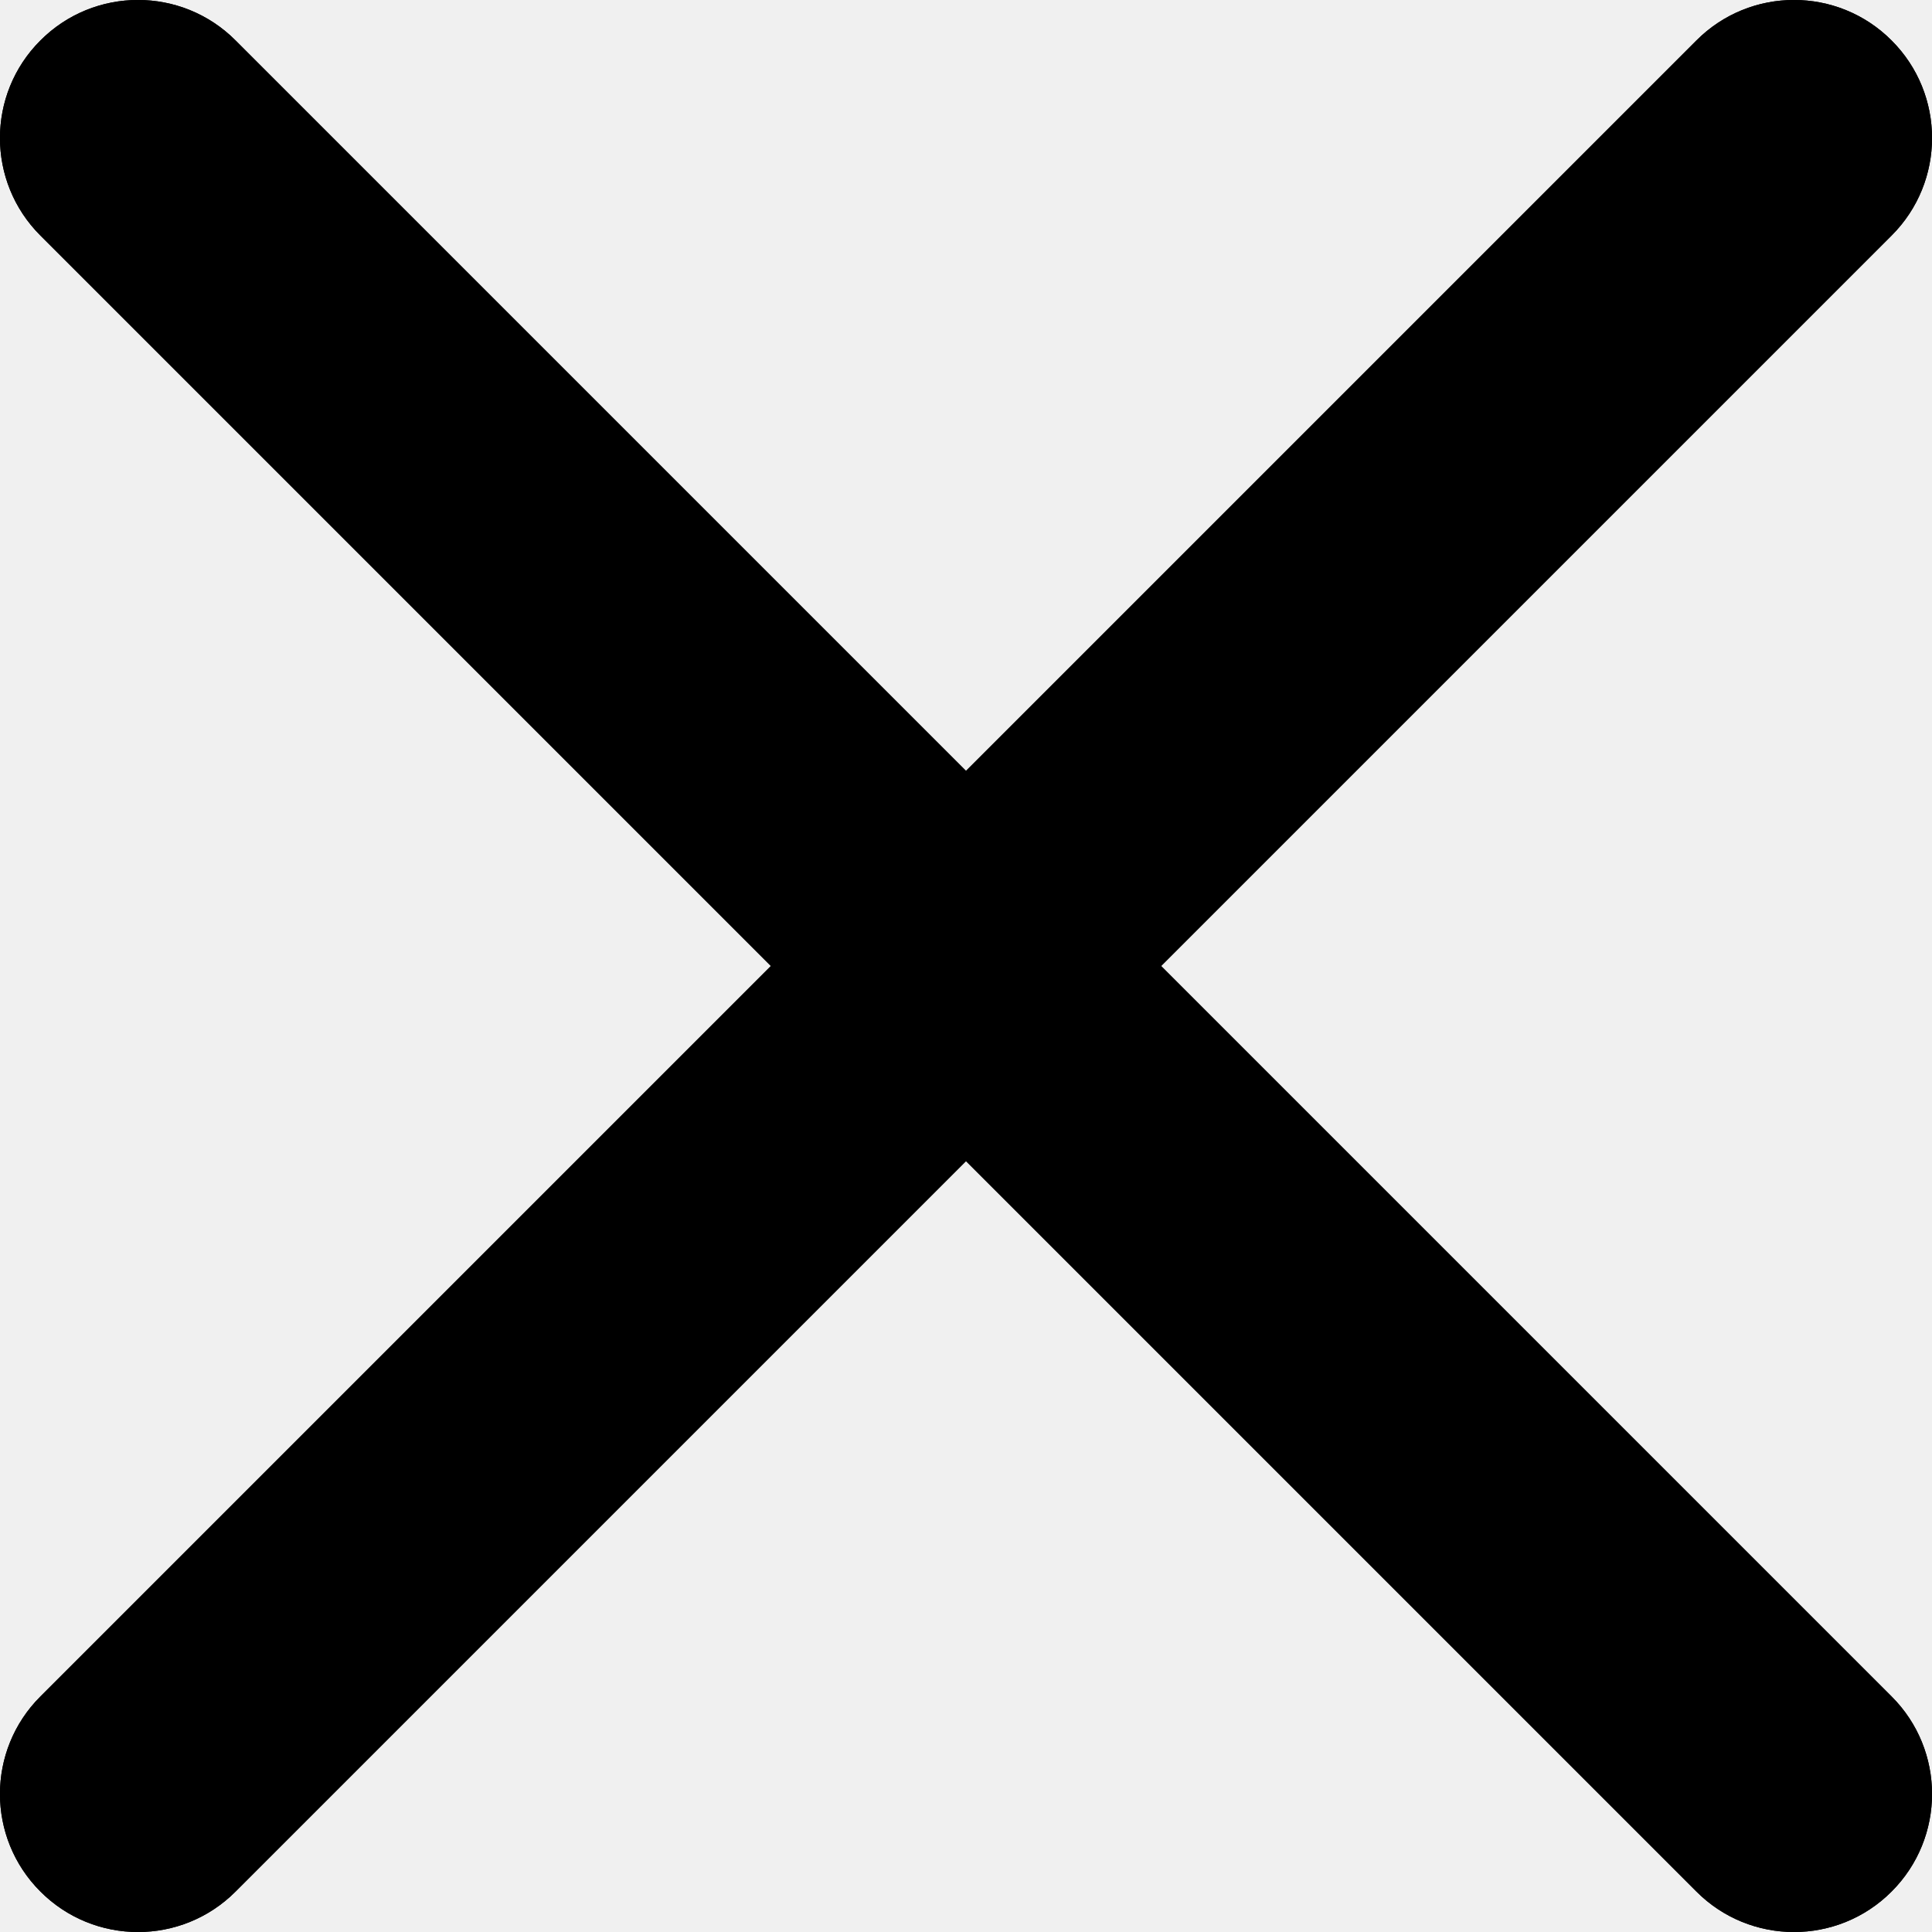
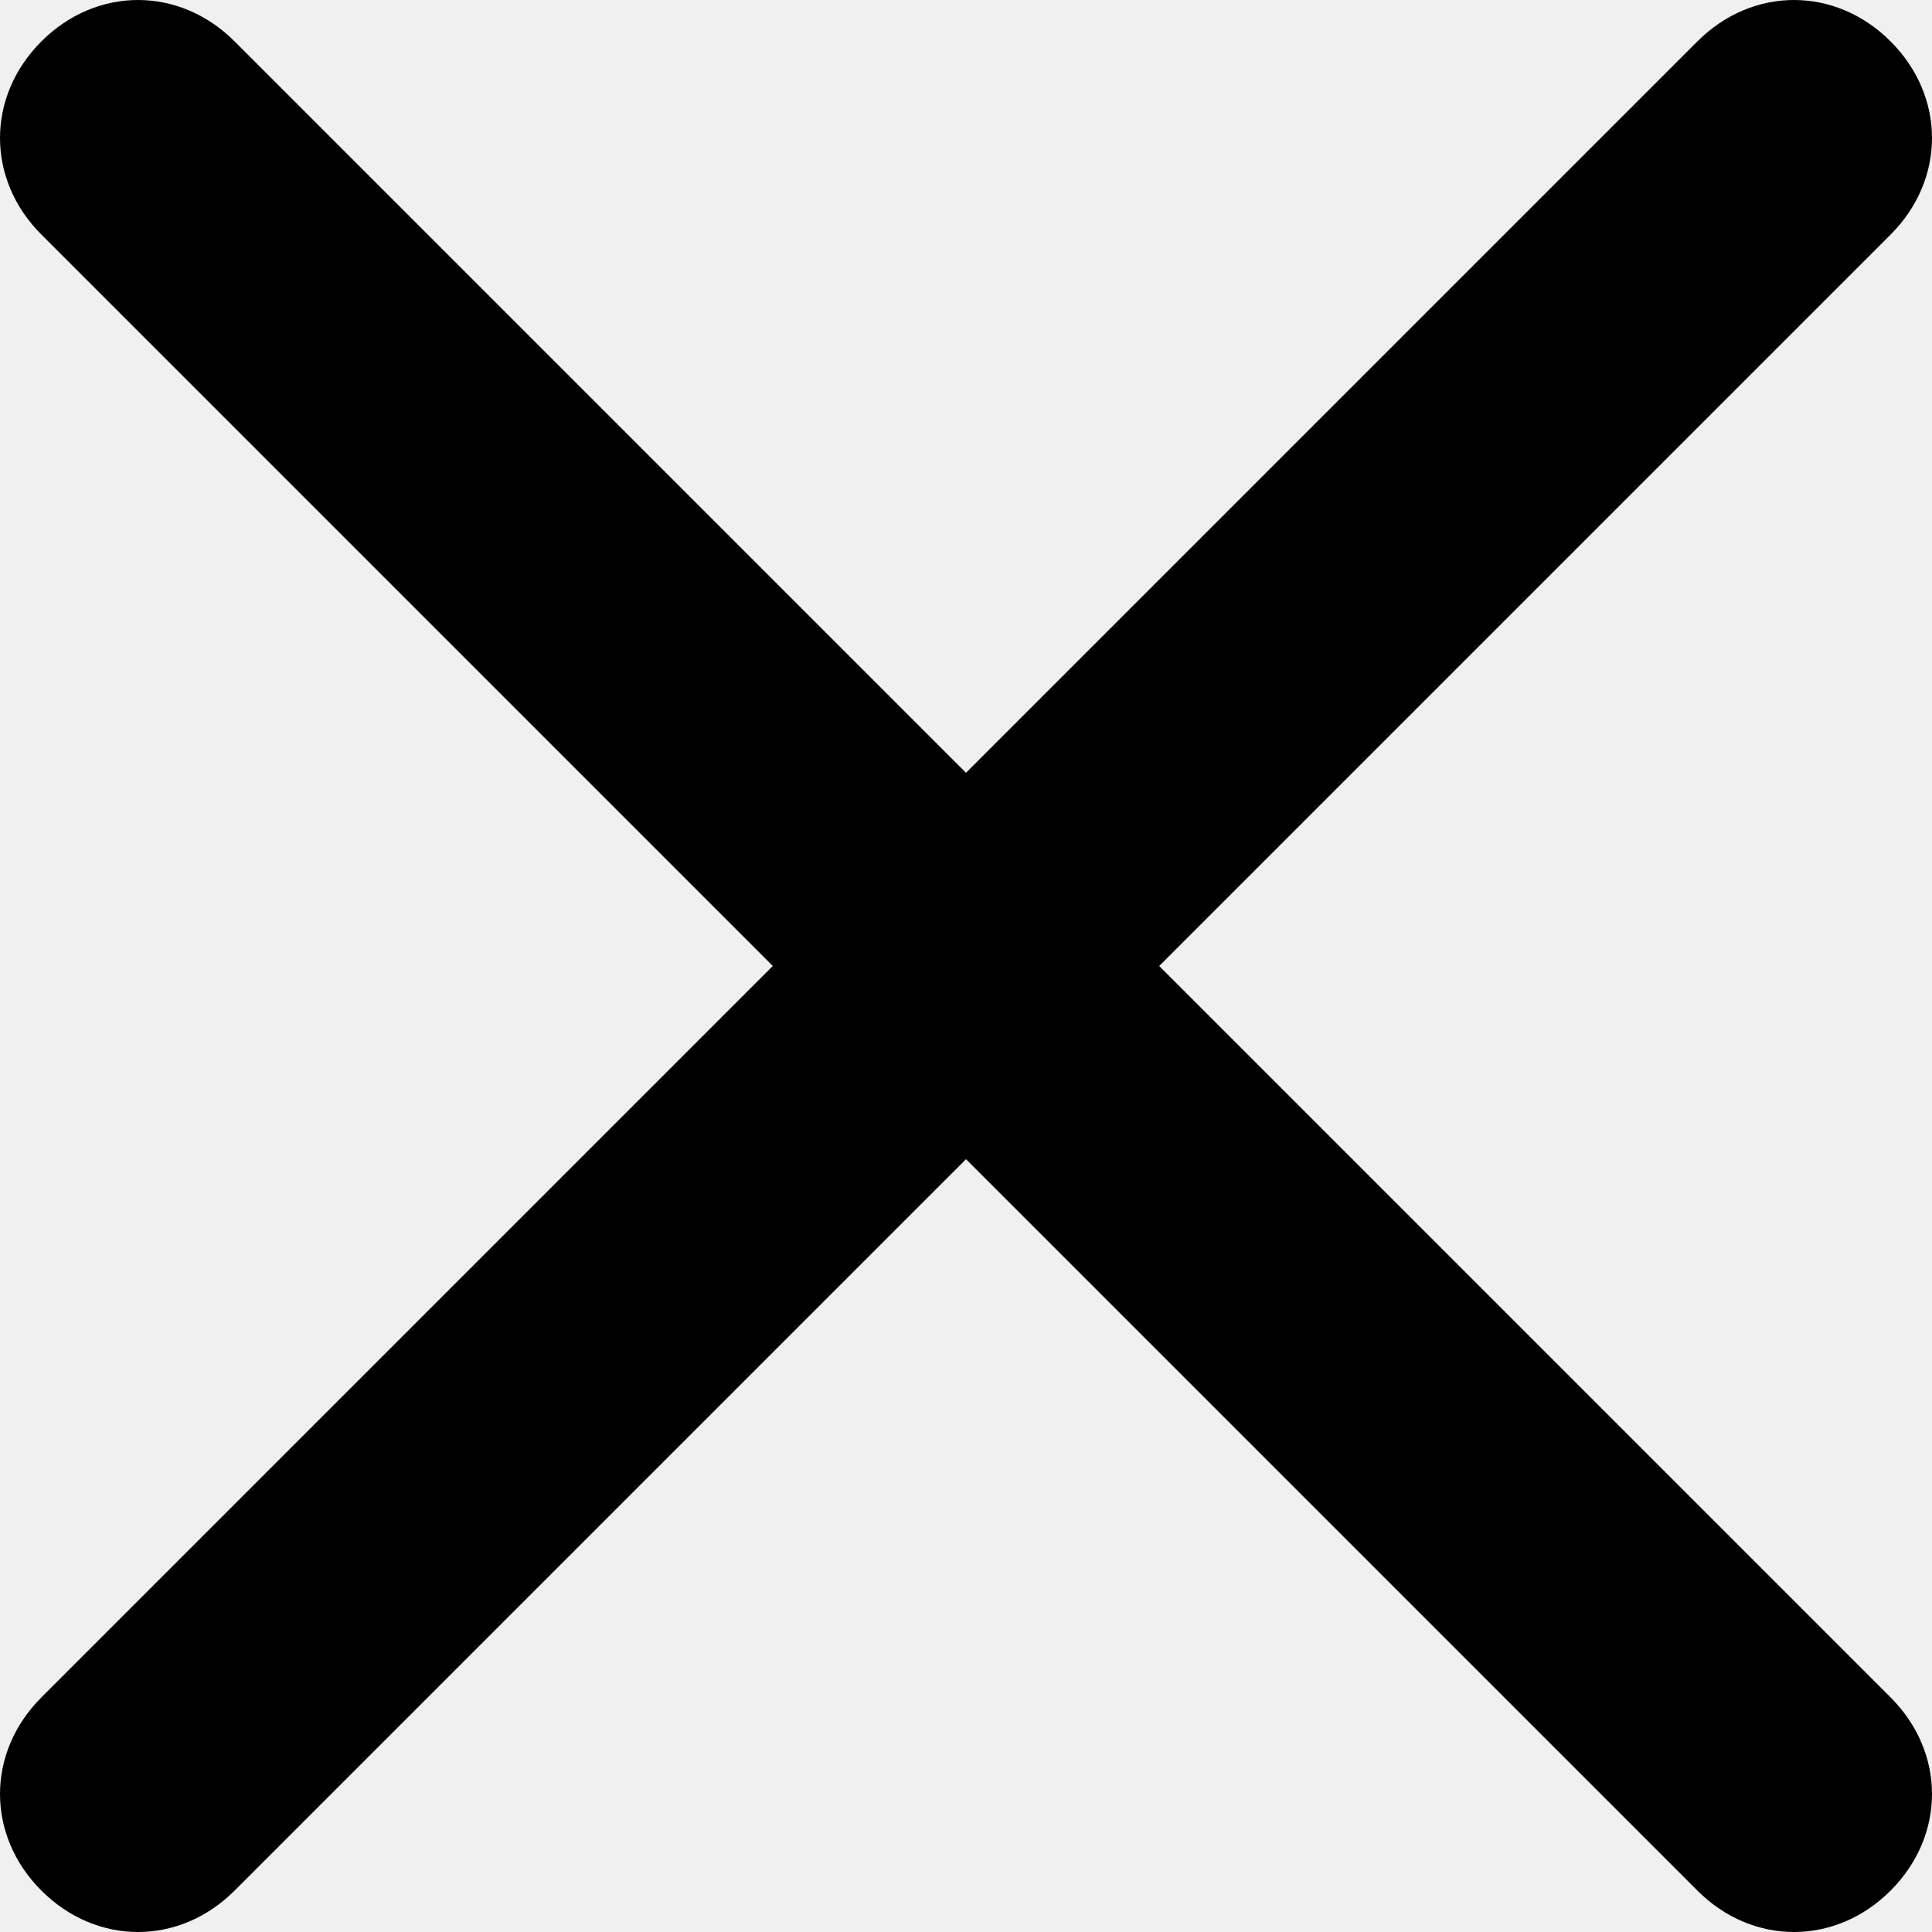
- <svg xmlns="http://www.w3.org/2000/svg" xmlns:xlink="http://www.w3.org/1999/xlink" width="14px" height="14px" viewBox="0 0 14 14" version="1.1">
-   <defs>
-     <path d="M13.414,12 L18.707,17.293 C19.098,17.683 19.098,18.317 18.707,18.707 C18.317,19.098 17.683,19.098 17.293,18.707 L12,13.414 L6.707,18.707 C6.317,19.098 5.683,19.098 5.293,18.707 C4.902,18.317 4.902,17.683 5.293,17.293 L10.586,12 L5.293,6.707 C4.902,6.317 4.902,5.683 5.293,5.293 C5.683,4.902 6.317,4.902 6.707,5.293 L12,10.586 L17.293,5.293 C17.683,4.902 18.317,4.902 18.707,5.293 C19.098,5.683 19.098,6.317 18.707,6.707 L13.414,12 Z" id="path-1" />
-   </defs>
-   <g id="🕹-Icons" stroke="none" stroke-width="1" fill="none" fill-rule="evenodd">
-     <g id="Feather" transform="translate(-1730, -400)">
-       <g id="x" transform="translate(1725, 395)">
-         <mask id="mask-2" fill="white">
-           <use xlink:href="#path-1" />
-         </mask>
-         <use id="Combined-Shape" fill="#000000" fill-rule="nonzero" xlink:href="#path-1" />
-         <g id="COLOR/-black" mask="url(#mask-2)" fill="#000000" fill-rule="evenodd">
-           <rect id="Rectangle" x="0" y="0" width="24" height="24" />
-         </g>
-       </g>
-     </g>
+ <svg xmlns="http://www.w3.org/2000/svg" version="1.1" class="close svg" x="0px" y="0px" viewBox="0 0 14 14" style="enable-background:new 0 0 14 14;" xml:space="preserve">
+   <g>
+     <path d="M8.4,7l5.3,5.3c0.4,0.4,0.4,1,0,1.4c-0.4,0.4-1,0.4-1.4,0L7,8.4l-5.3,5.3c-0.4,0.4-1,0.4-1.4,0c-0.4-0.4-0.4-1,0-1.4L5.6,7   L0.3,1.7c-0.4-0.4-0.4-1,0-1.4c0.4-0.4,1-0.4,1.4,0L7,5.6l5.3-5.3c0.4-0.4,1-0.4,1.4,0c0.4,0.4,0.4,1,0,1.4L8.4,7" />
  </g>
</svg>
